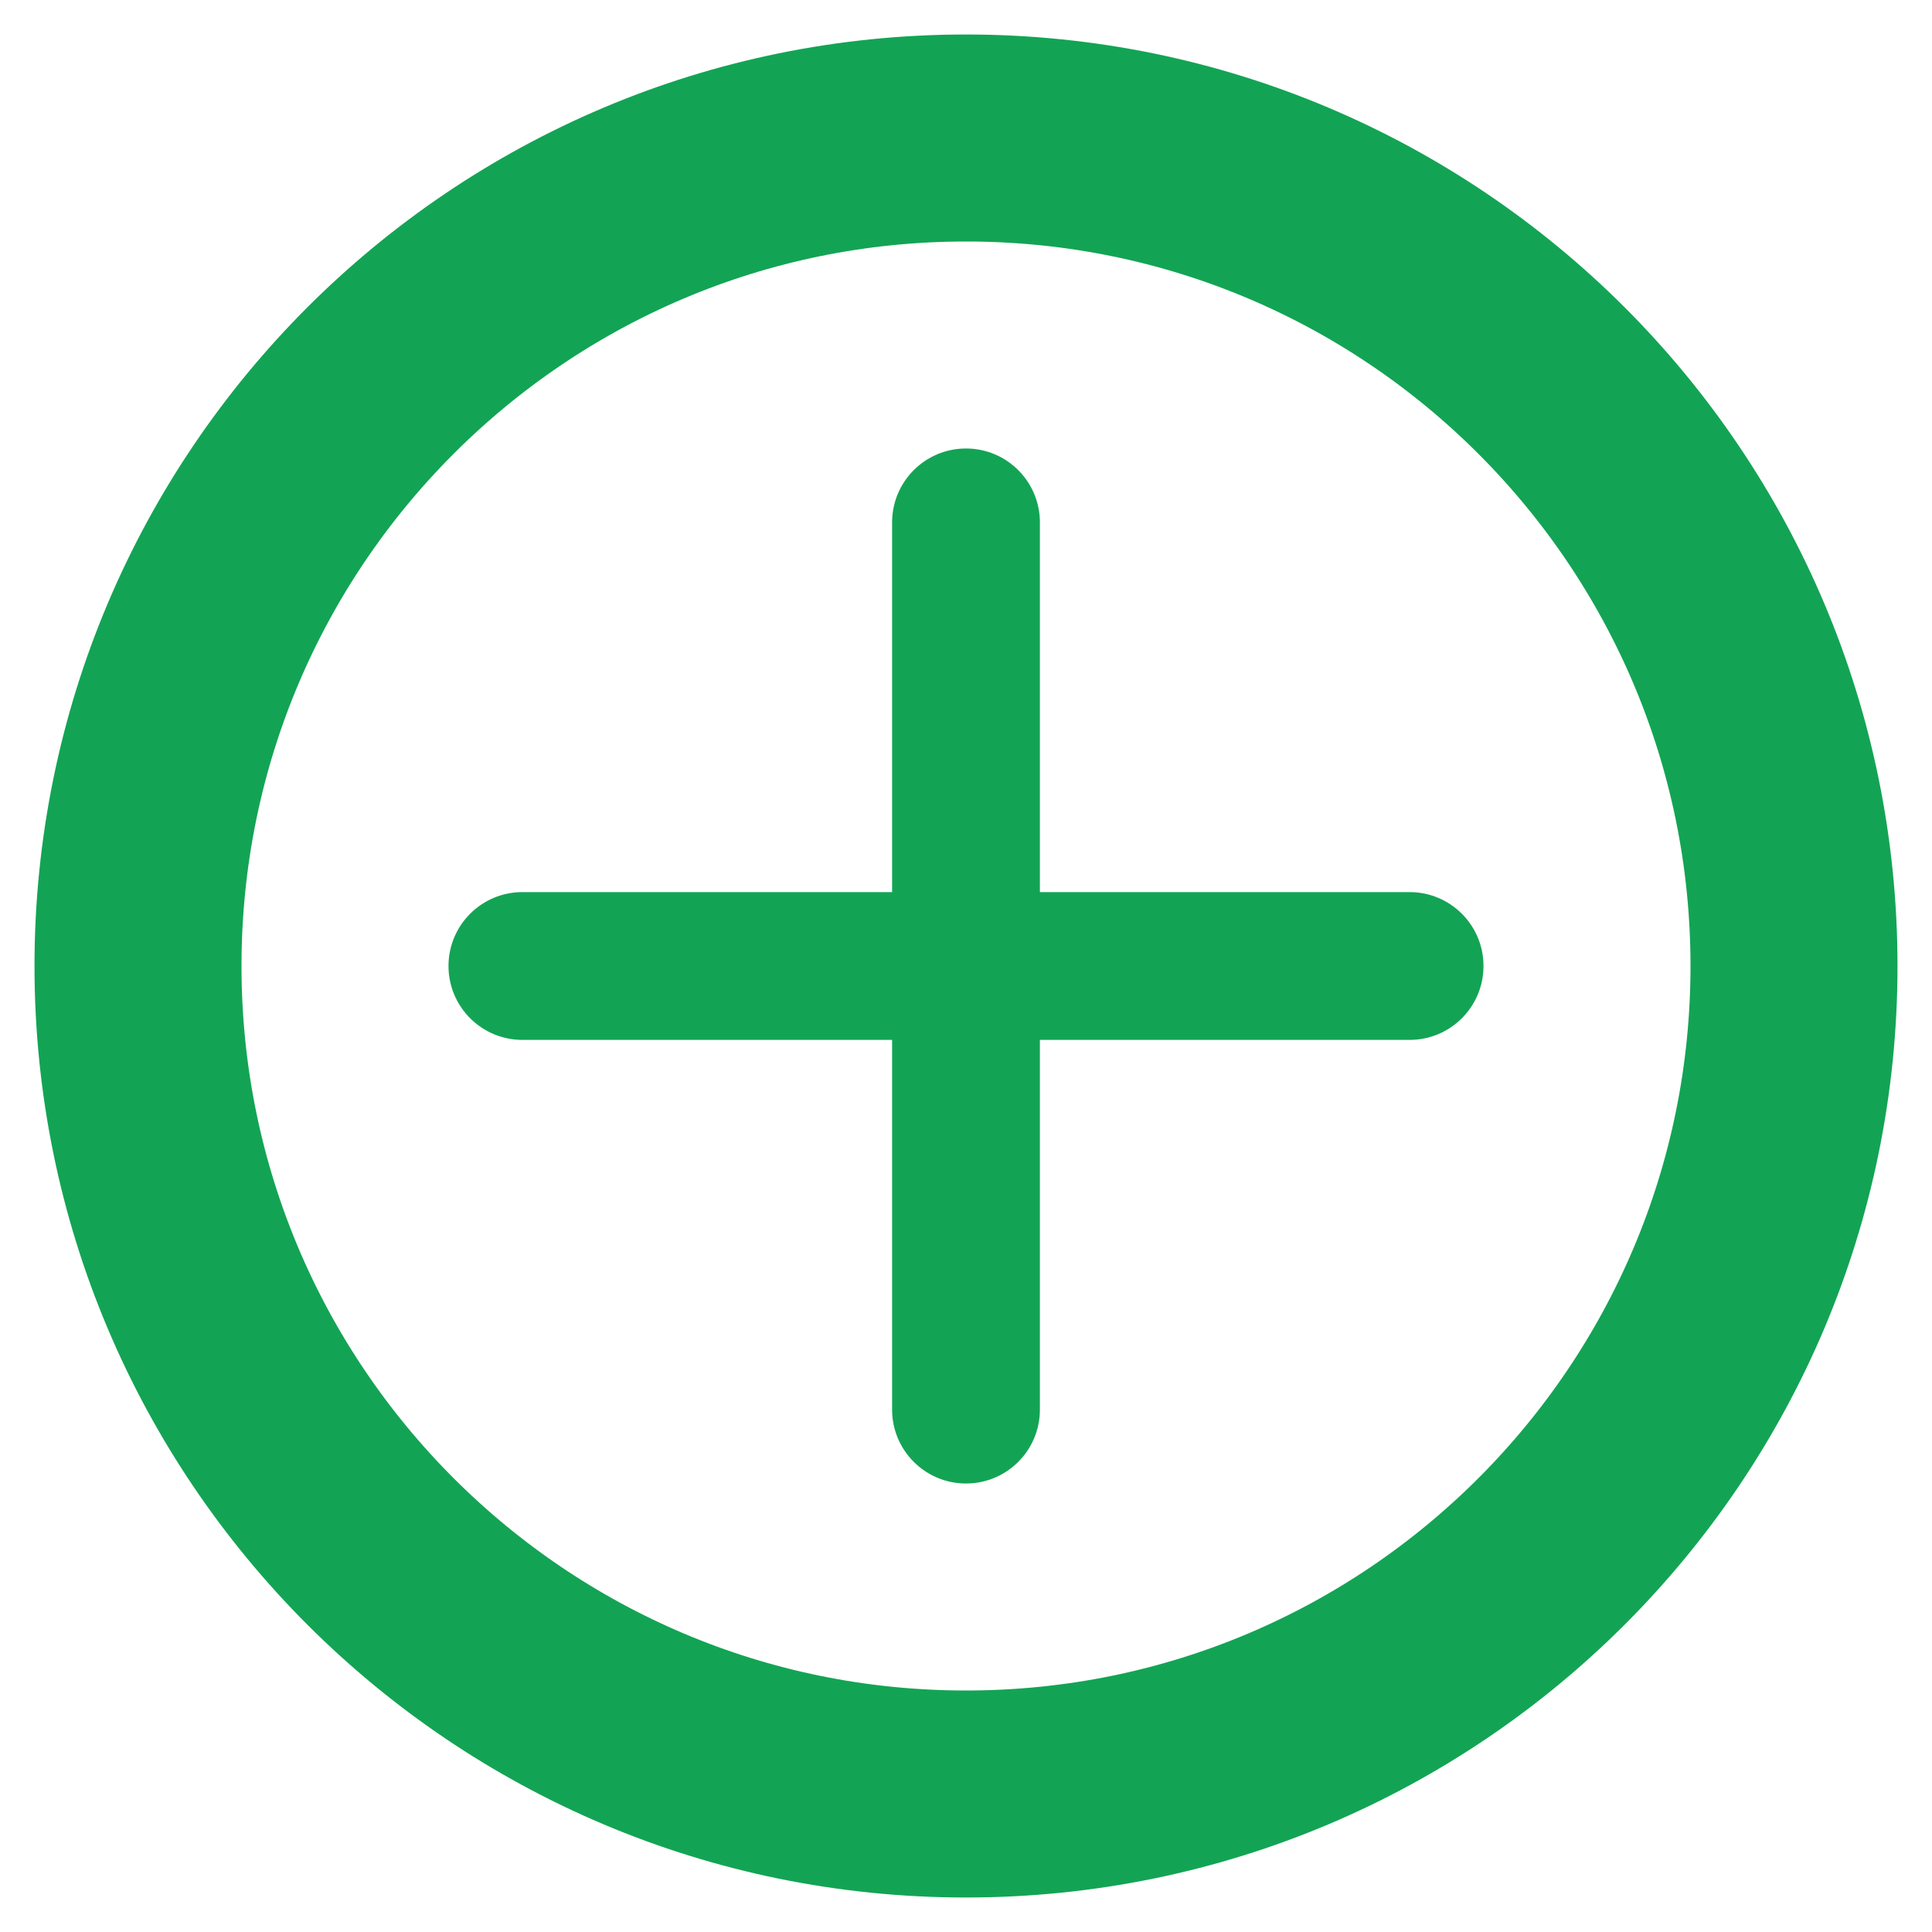
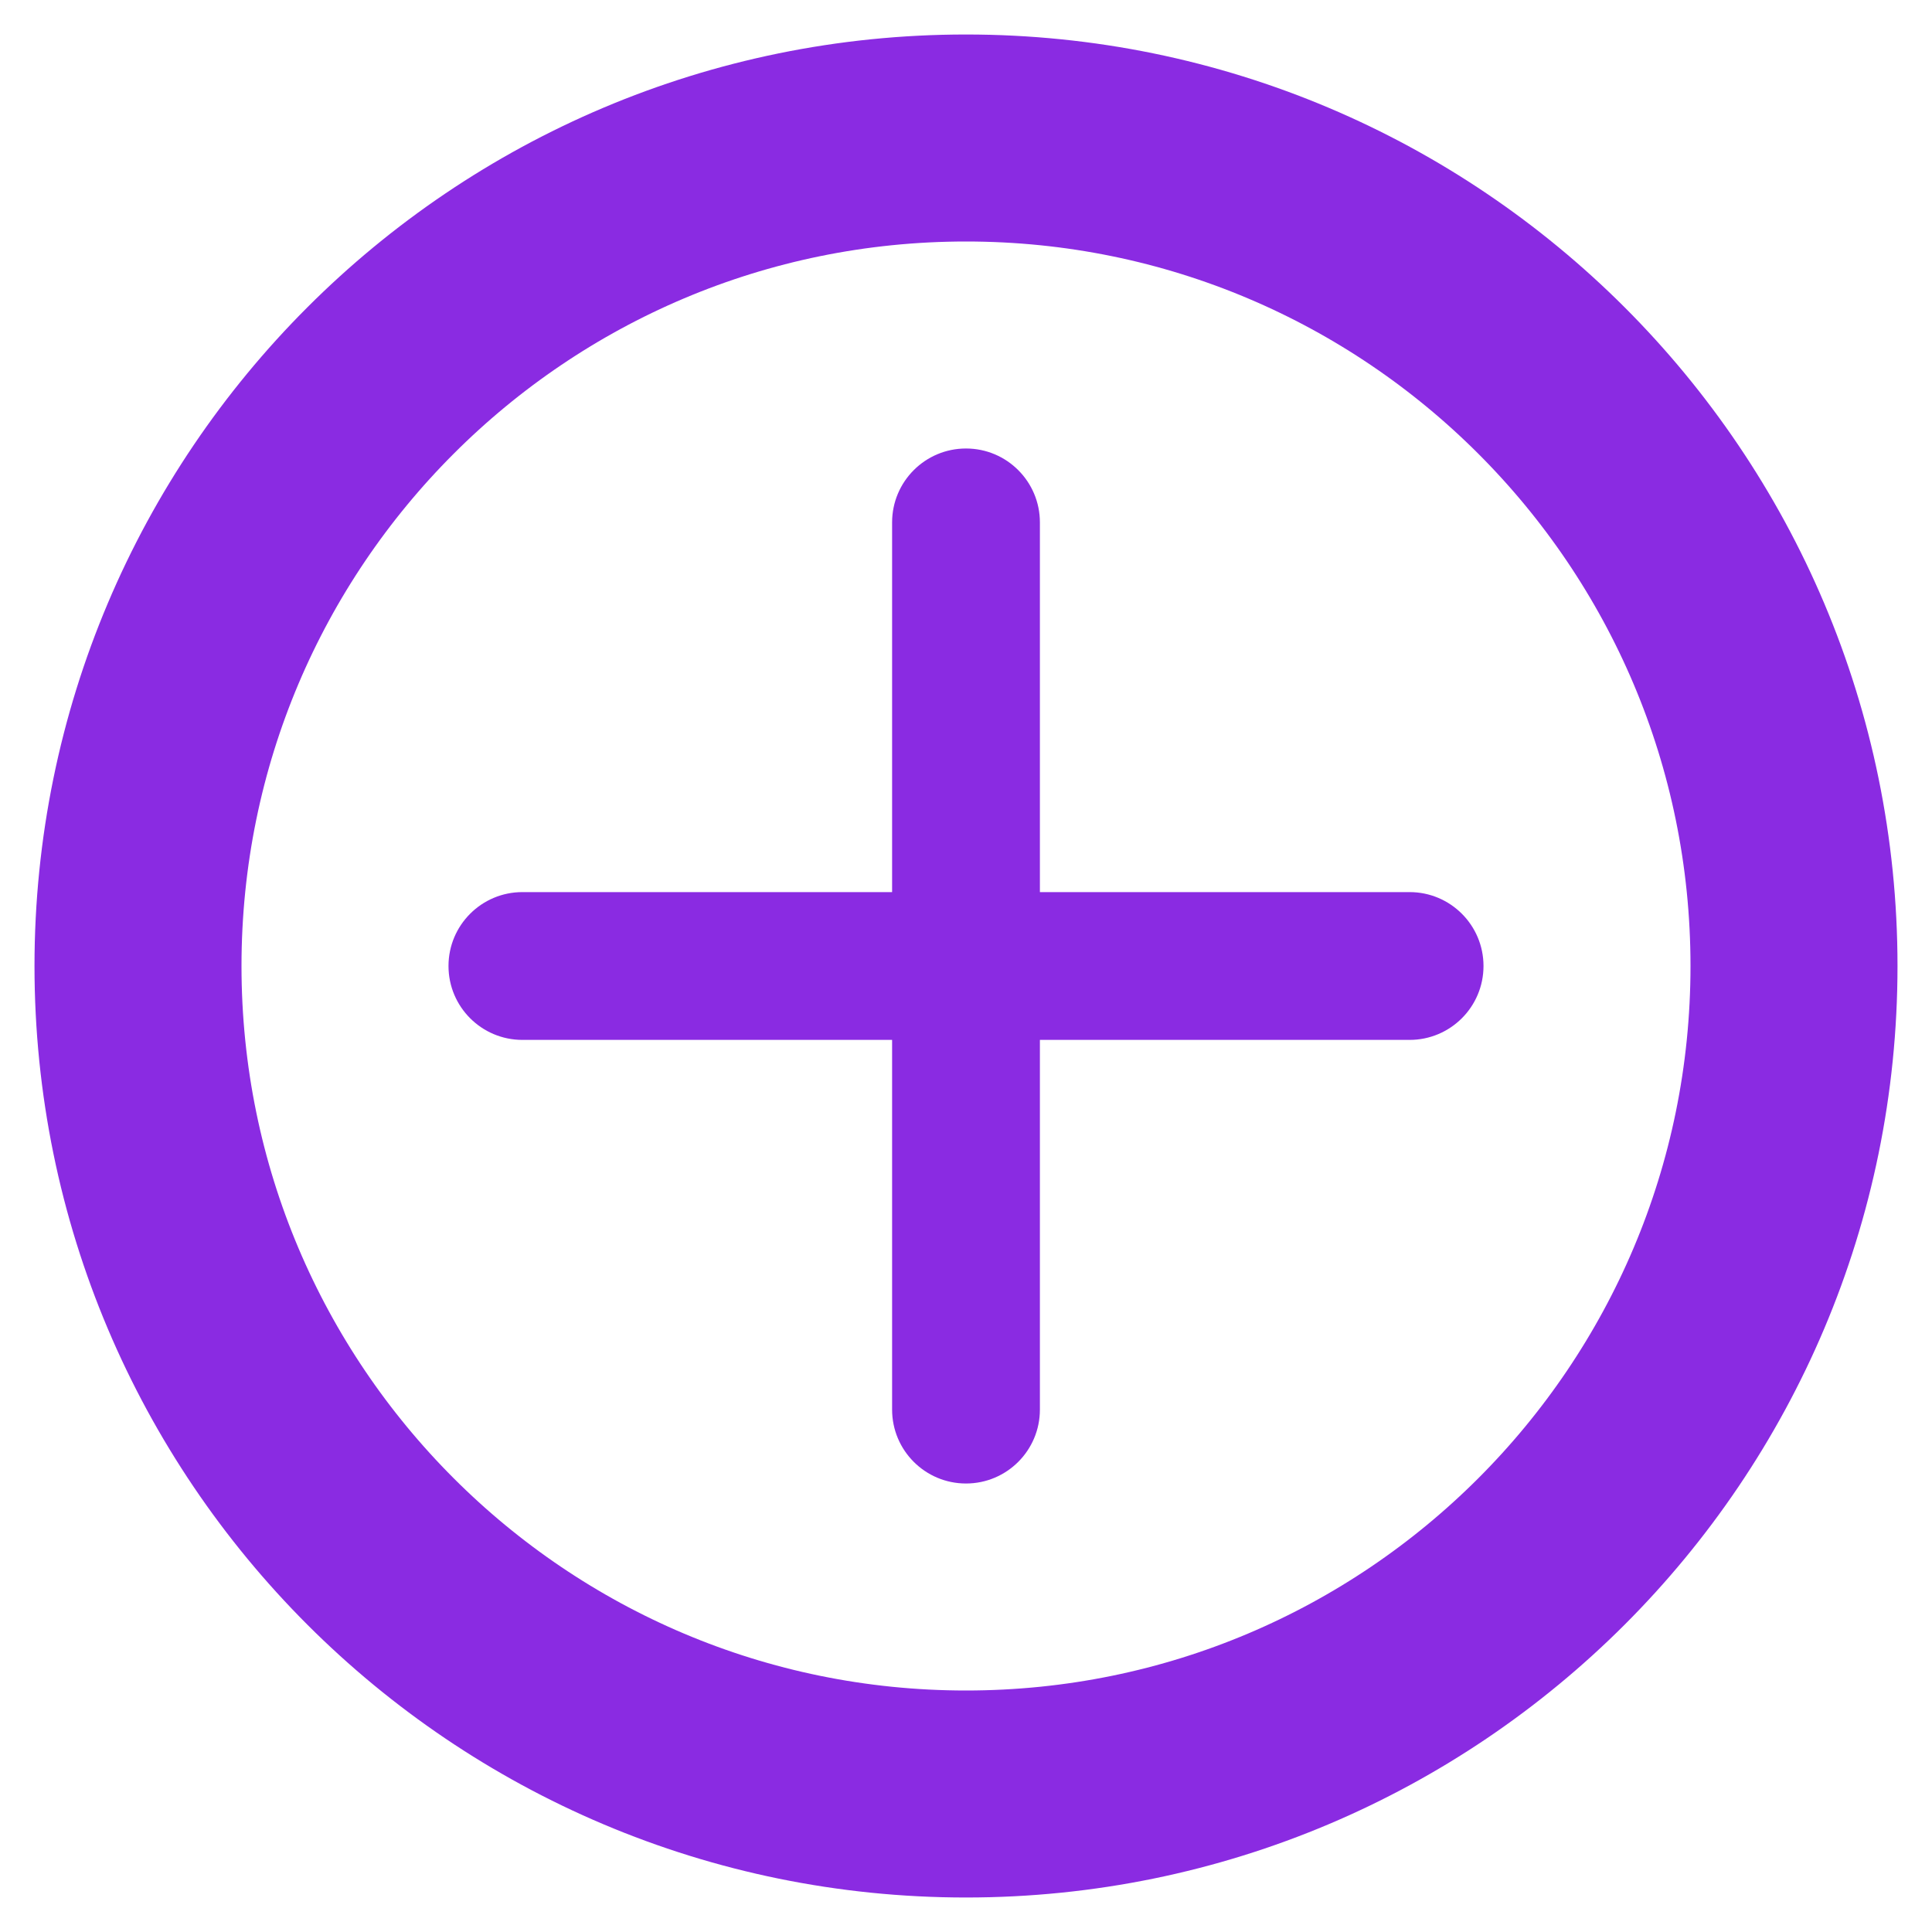
<svg xmlns="http://www.w3.org/2000/svg" width="28" height="28" viewBox="0 0 28 28" fill="none">
-   <path d="M14 2C7.373 2 2 7.373 2 14C2 20.627 7.373 26 14 26C20.627 26 26 20.627 26 14C26 7.373 20.627 2 14 2Z" stroke="#12A454" stroke-width="3" stroke-linecap="round" stroke-linejoin="round" />
-   <path fill-rule="evenodd" clip-rule="evenodd" d="M14 6.5C13.408 6.5 12.929 6.98 12.929 7.571V12.929H7.571C6.98 12.929 6.5 13.408 6.5 14C6.5 14.592 6.98 15.071 7.571 15.071H12.929V20.429C12.929 21.02 13.408 21.5 14 21.5C14.592 21.5 15.071 21.02 15.071 20.429V15.071H20.429C21.02 15.071 21.5 14.592 21.5 14C21.5 13.408 21.02 12.929 20.429 12.929H15.071V7.571C15.071 6.98 14.592 6.5 14 6.5Z" fill="#12A454" />
+   <path d="M14 2C7.373 2 2 7.373 2 14C2 20.627 7.373 26 14 26C20.627 26 26 20.627 26 14C26 7.373 20.627 2 14 2Z" stroke="#8A2BE2" stroke-width="3" stroke-linecap="round" stroke-linejoin="round" />
+   <path fill-rule="evenodd" clip-rule="evenodd" d="M14 6.5C13.408 6.5 12.929 6.98 12.929 7.571V12.929H7.571C6.98 12.929 6.5 13.408 6.5 14C6.5 14.592 6.98 15.071 7.571 15.071H12.929V20.429C12.929 21.02 13.408 21.5 14 21.5C14.592 21.5 15.071 21.02 15.071 20.429V15.071H20.429C21.02 15.071 21.5 14.592 21.5 14C21.5 13.408 21.02 12.929 20.429 12.929H15.071V7.571C15.071 6.98 14.592 6.5 14 6.5Z" fill="#8A2BE2" />
</svg>
